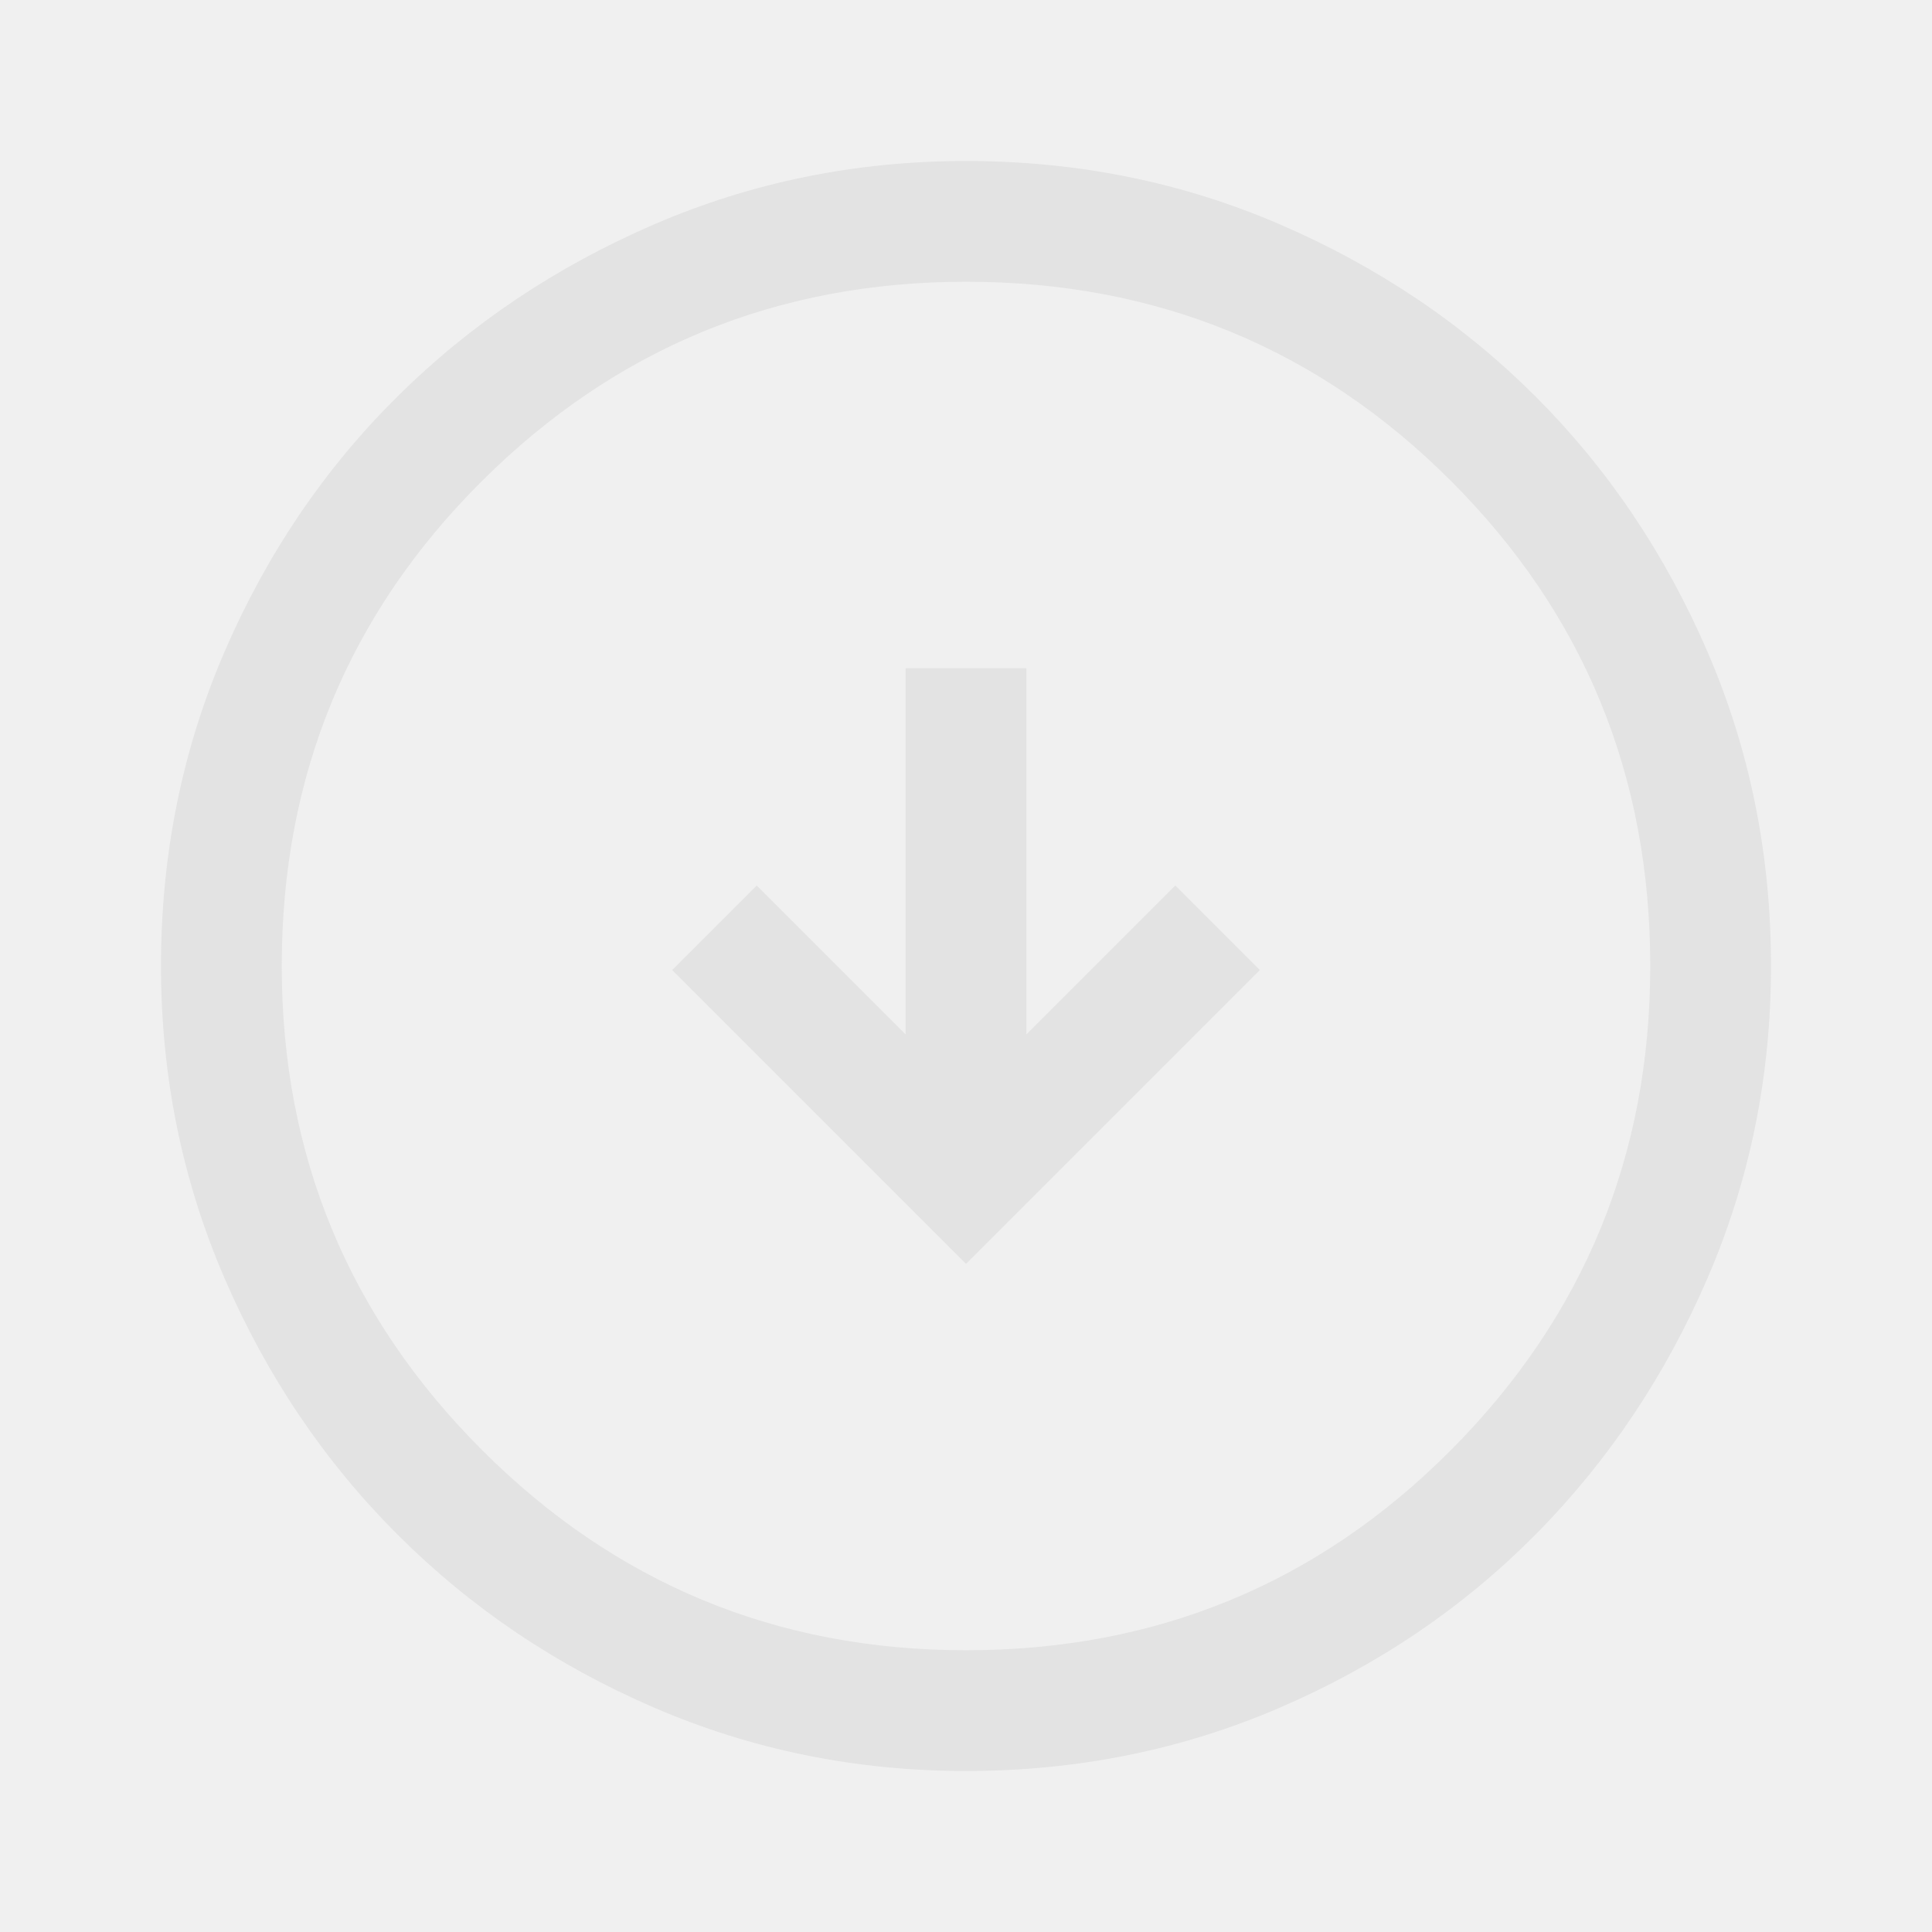
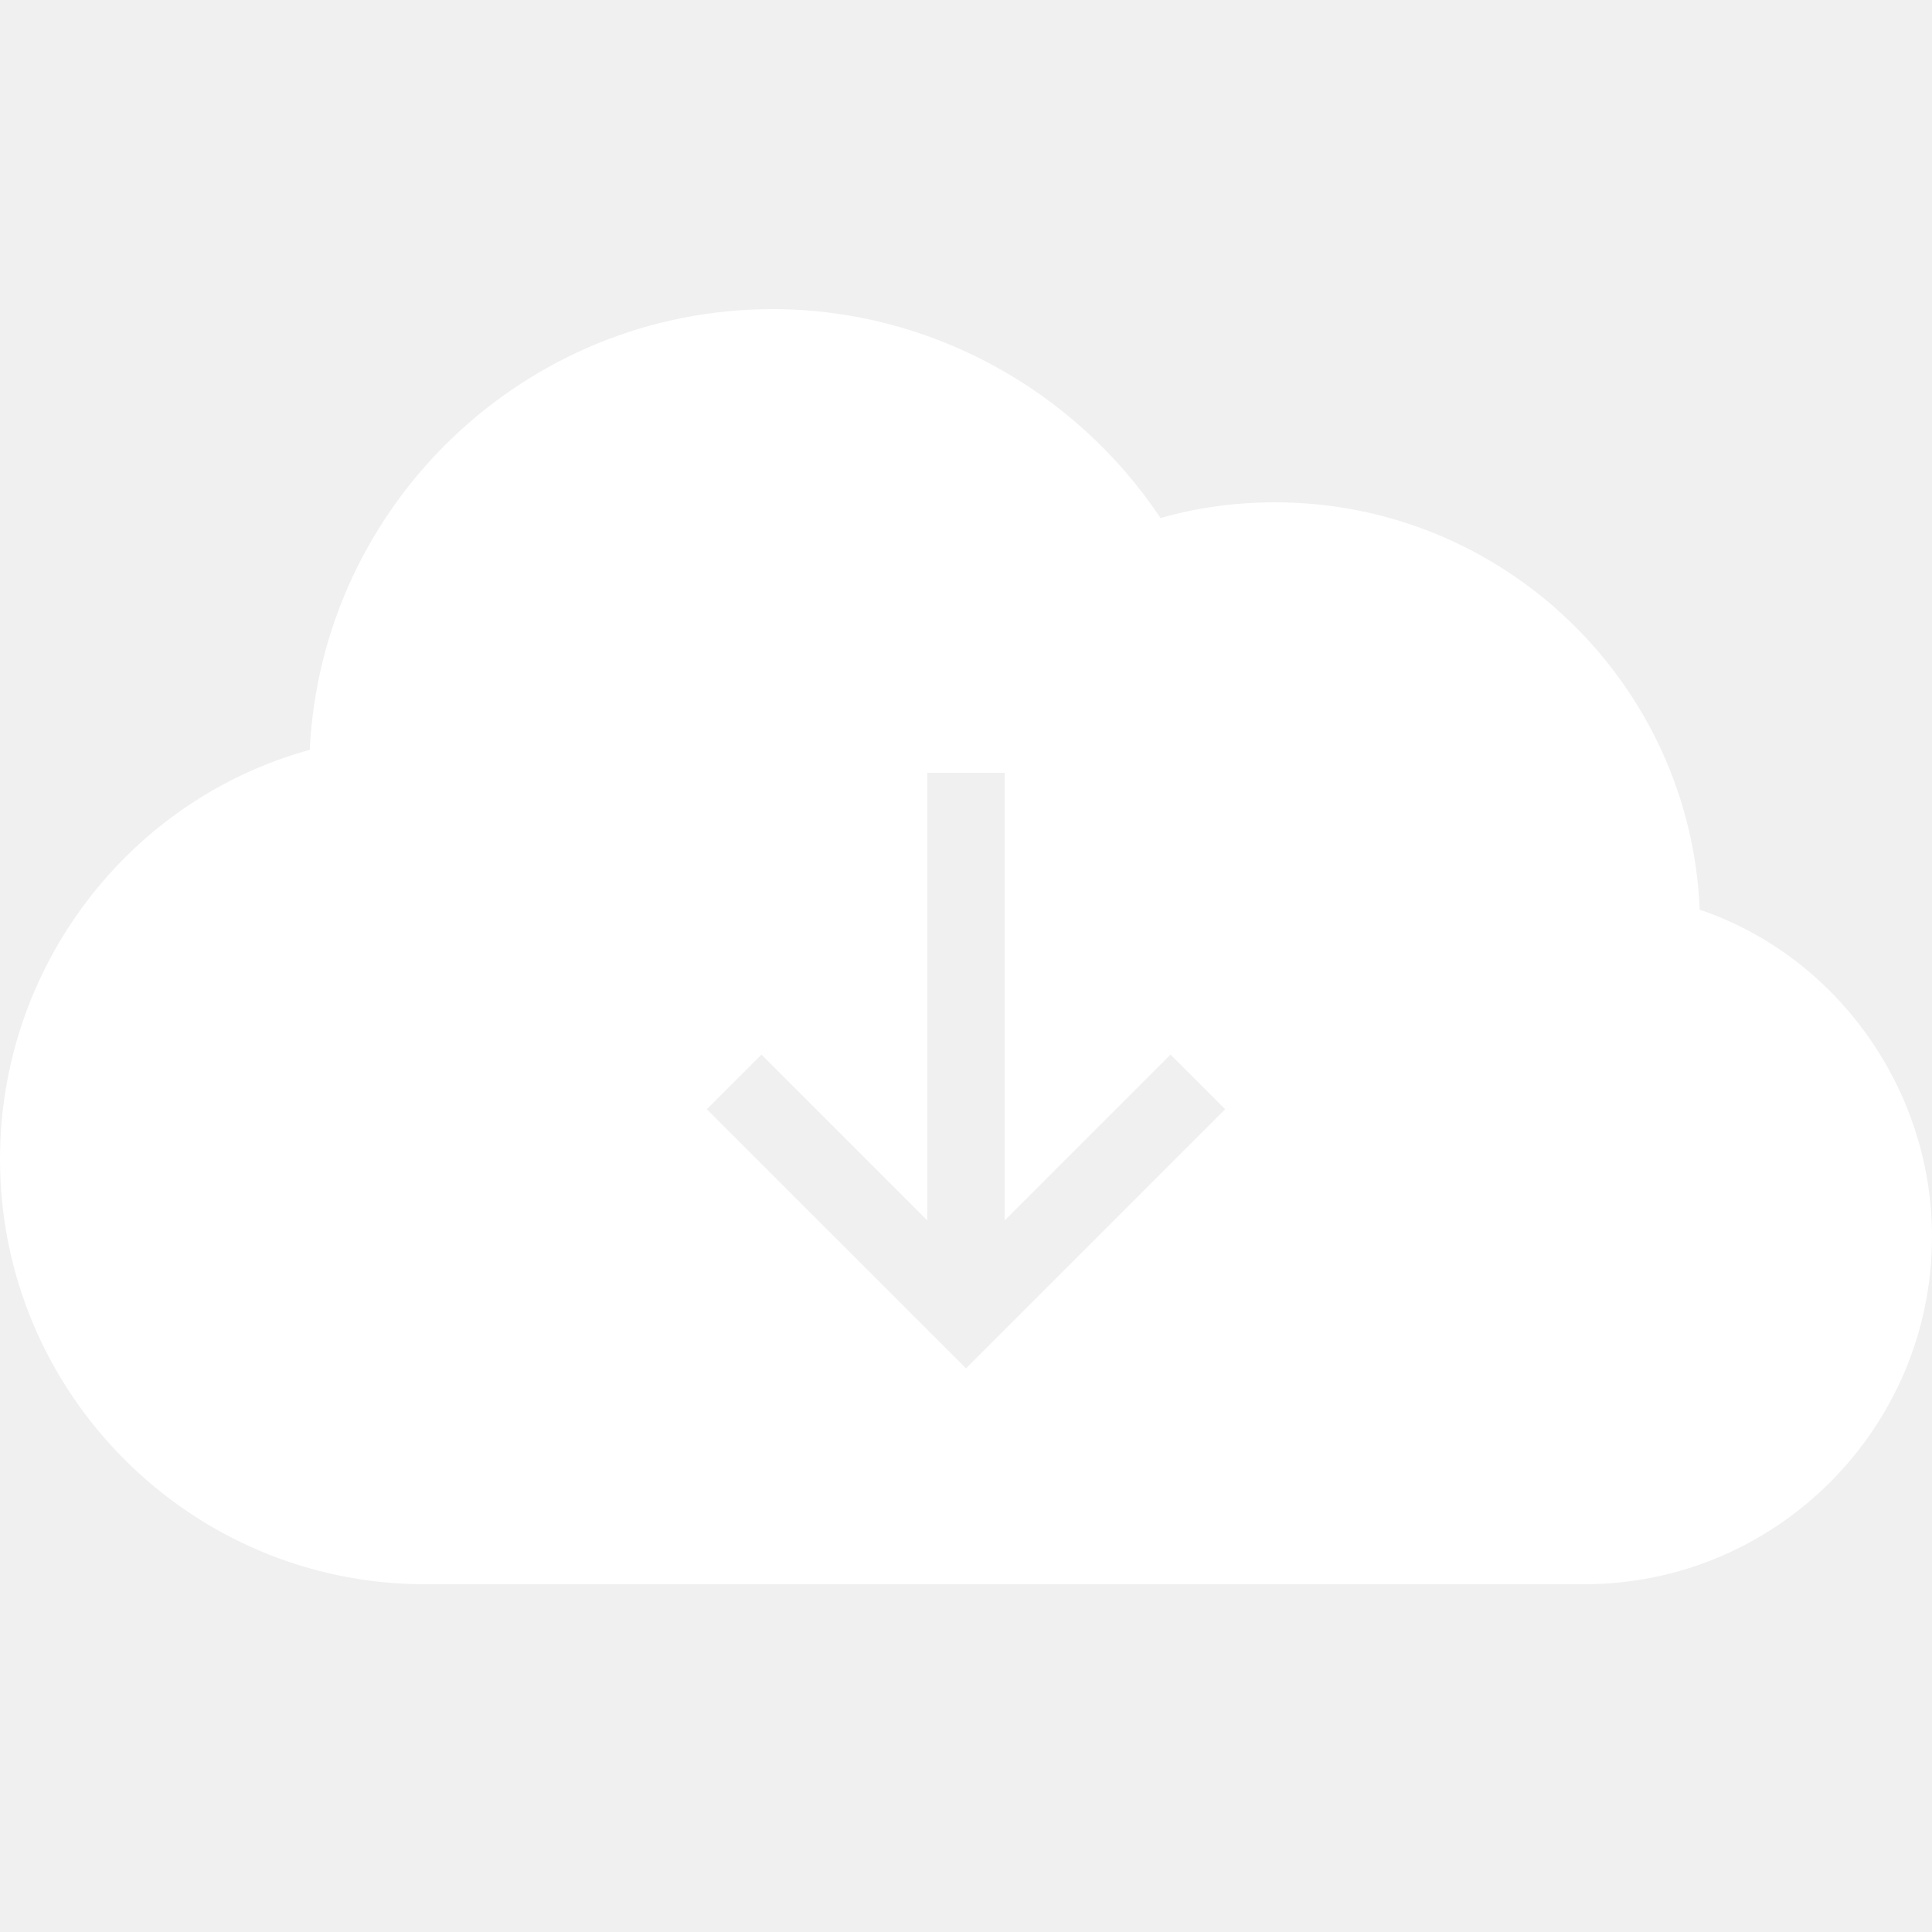
- <svg xmlns="http://www.w3.org/2000/svg" height="48px" viewBox="0 -960 960 960" width="48px" fill="#e3e3e3">
-   <path d="m480-332 146-146-42-42-74 74v-182h-60v182l-74-74-42 42 146 146Zm0 252q-82 0-155-31.5t-127.5-86Q143-252 111.5-325T80-480q0-83 31.5-156t86-127Q252-817 325-848.5T480-880q83 0 156 31.5T763-763q54 54 85.5 127T880-480q0 82-31.5 155T763-197.5q-54 54.5-127 86T480-80Zm0-60q142 0 241-99.5T820-480q0-142-99-241t-241-99q-141 0-240.5 99T140-480q0 141 99.5 240.5T480-140Zm0-340Z" />
+ <svg xmlns="http://www.w3.org/2000/svg" viewBox="0,0,256,256" width="230px" height="230px" fill-rule="nonzero">
+   <g fill="#ffffff" fill-rule="nonzero" stroke="none" stroke-width="1" stroke-linecap="butt" stroke-linejoin="miter" stroke-miterlimit="10" stroke-dasharray="" stroke-dashoffset="0" font-family="none" font-weight="none" font-size="none" text-anchor="none" style="mix-blend-mode: normal">
+     <g transform="scale(5.12,5.12)">
+       <path d="M43.988,23.543c-0.238,-5.855 -5.078,-10.543 -10.988,-10.543c-1.02,0 -1.996,0.133 -2.965,0.406c-2.238,-3.352 -6.016,-5.406 -10.035,-5.406c-6.418,0 -11.676,5.062 -11.984,11.406c-4.691,1.289 -8.016,5.621 -8.016,10.594c0,6.066 4.934,11 11,11h30c4.965,0 9,-4.035 9,-9c0,-3.832 -2.484,-7.266 -6.012,-8.457zM25,35.414l-6.707,-6.707l1.414,-1.414l4.293,4.293v-11.586h2v11.586l4.293,-4.293l1.414,1.414z" />
+     </g>
+   </g>
</svg>
